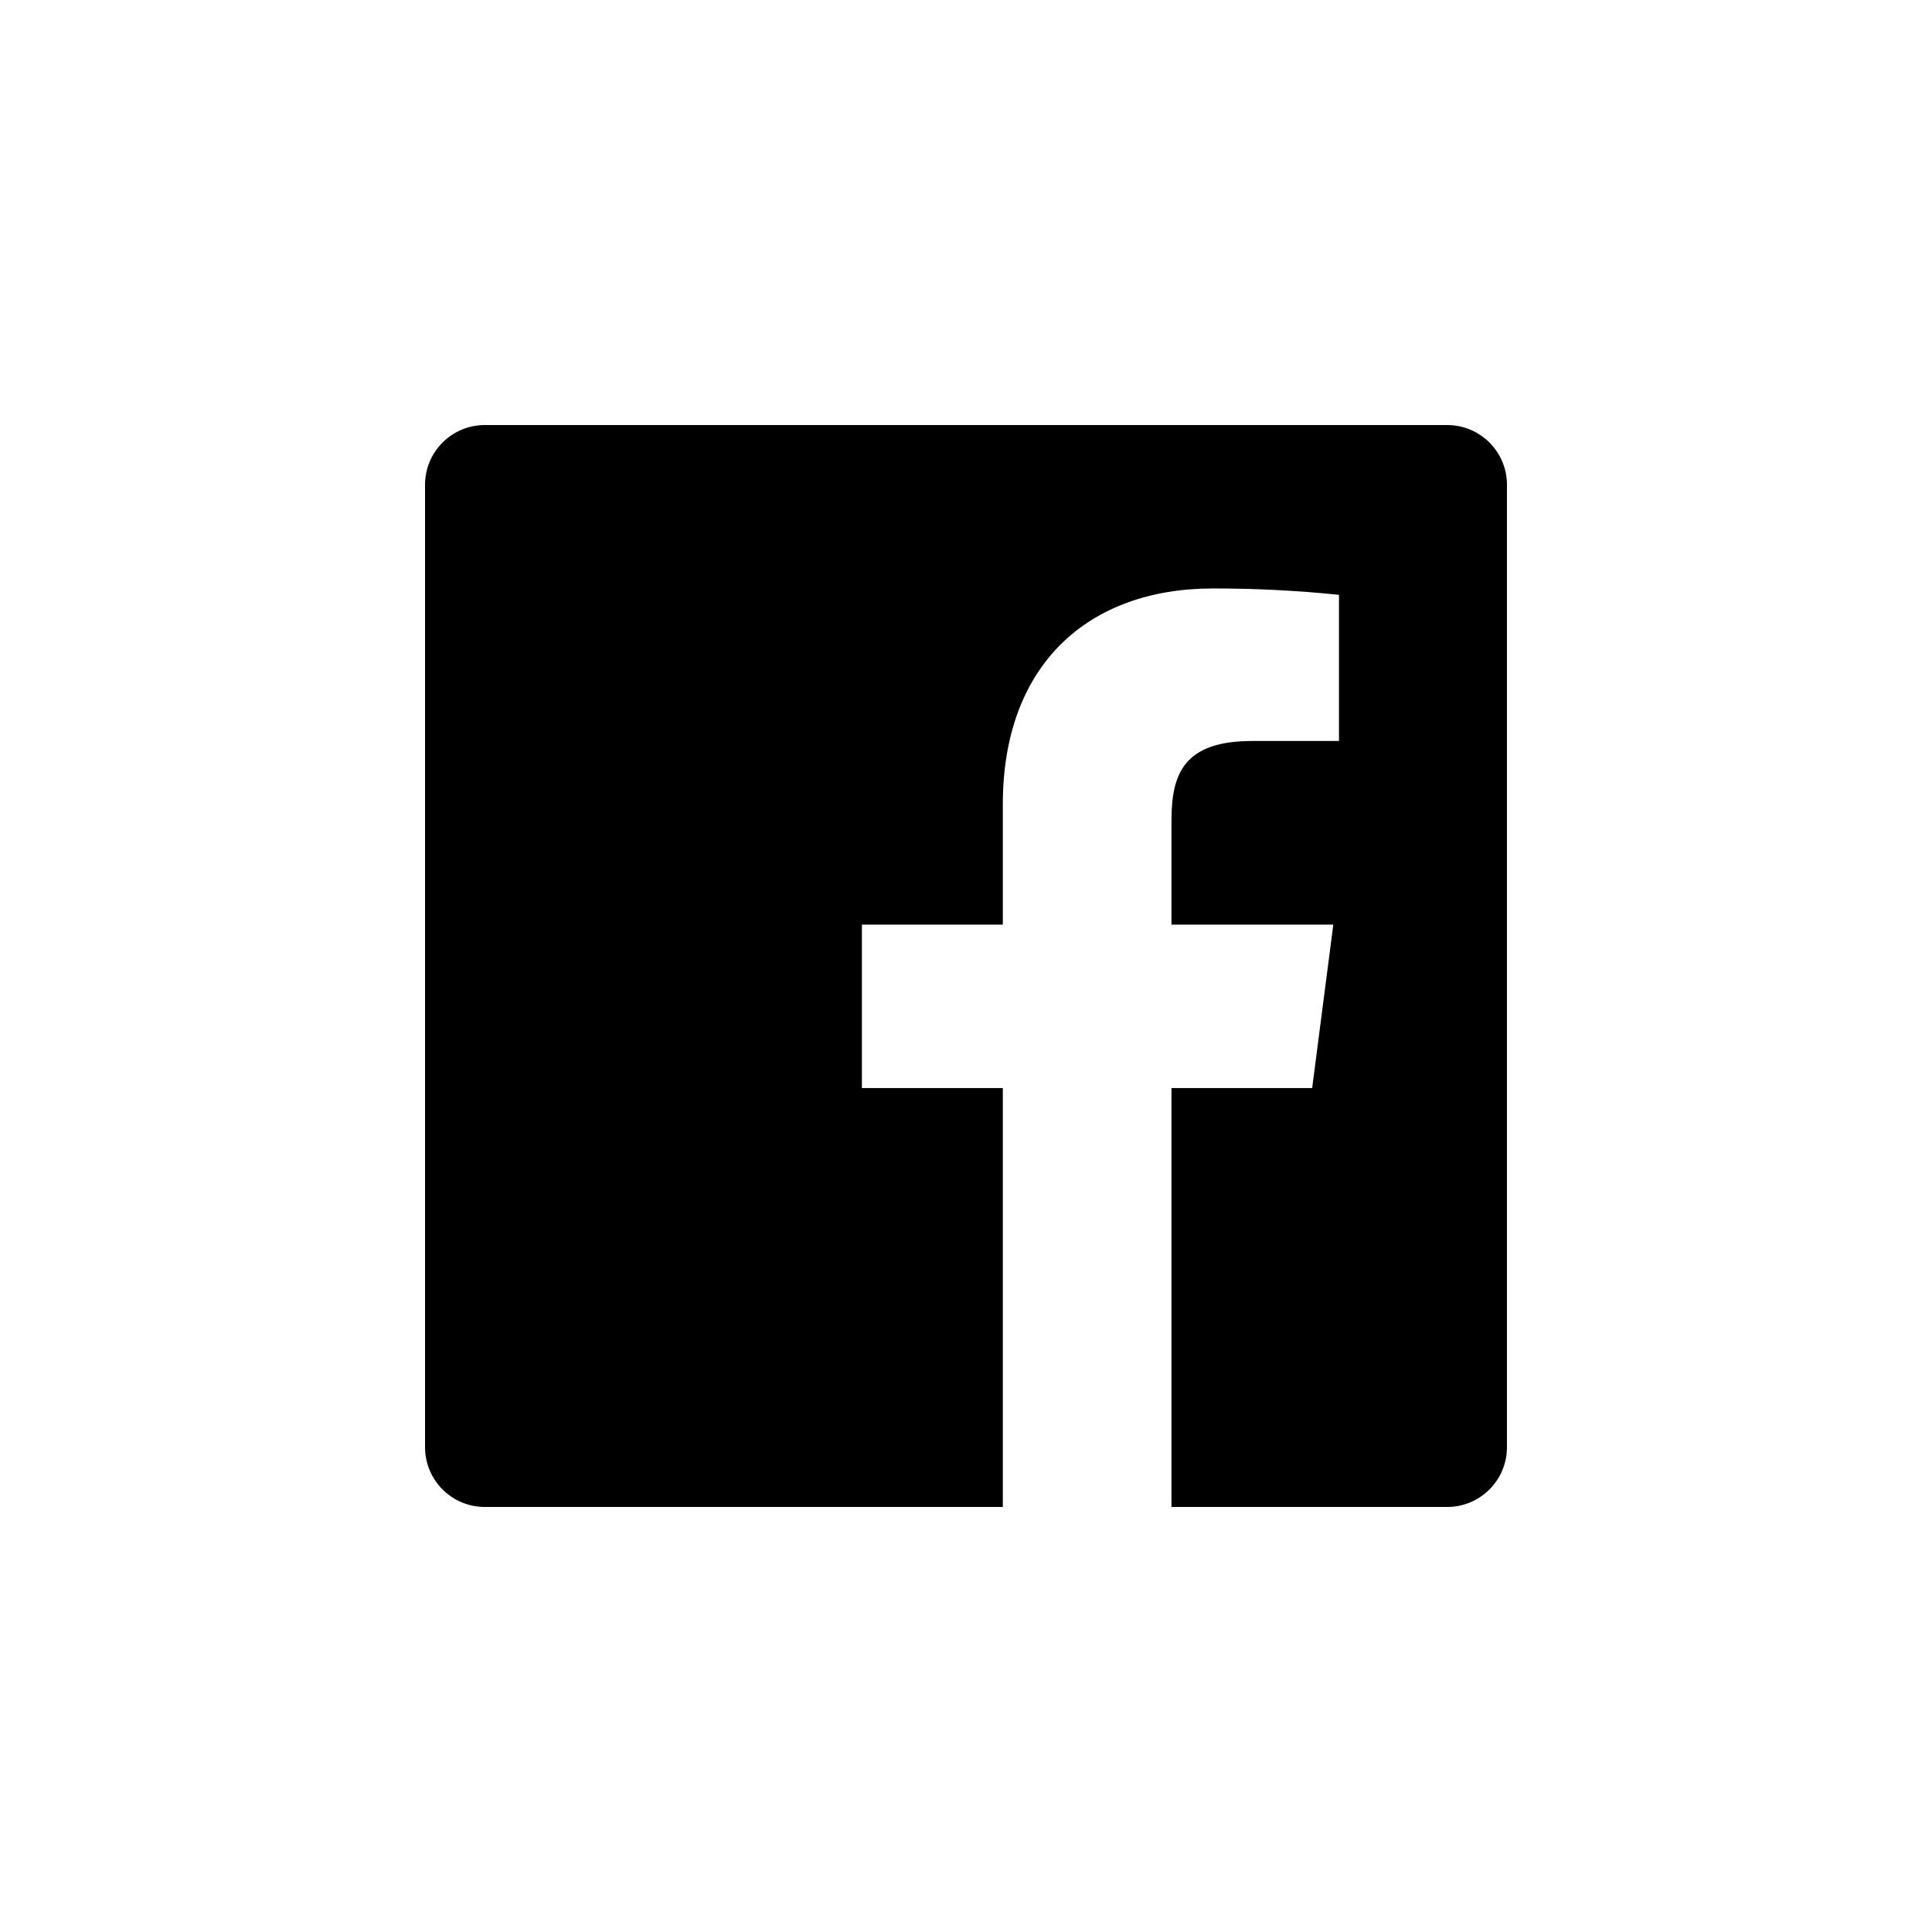
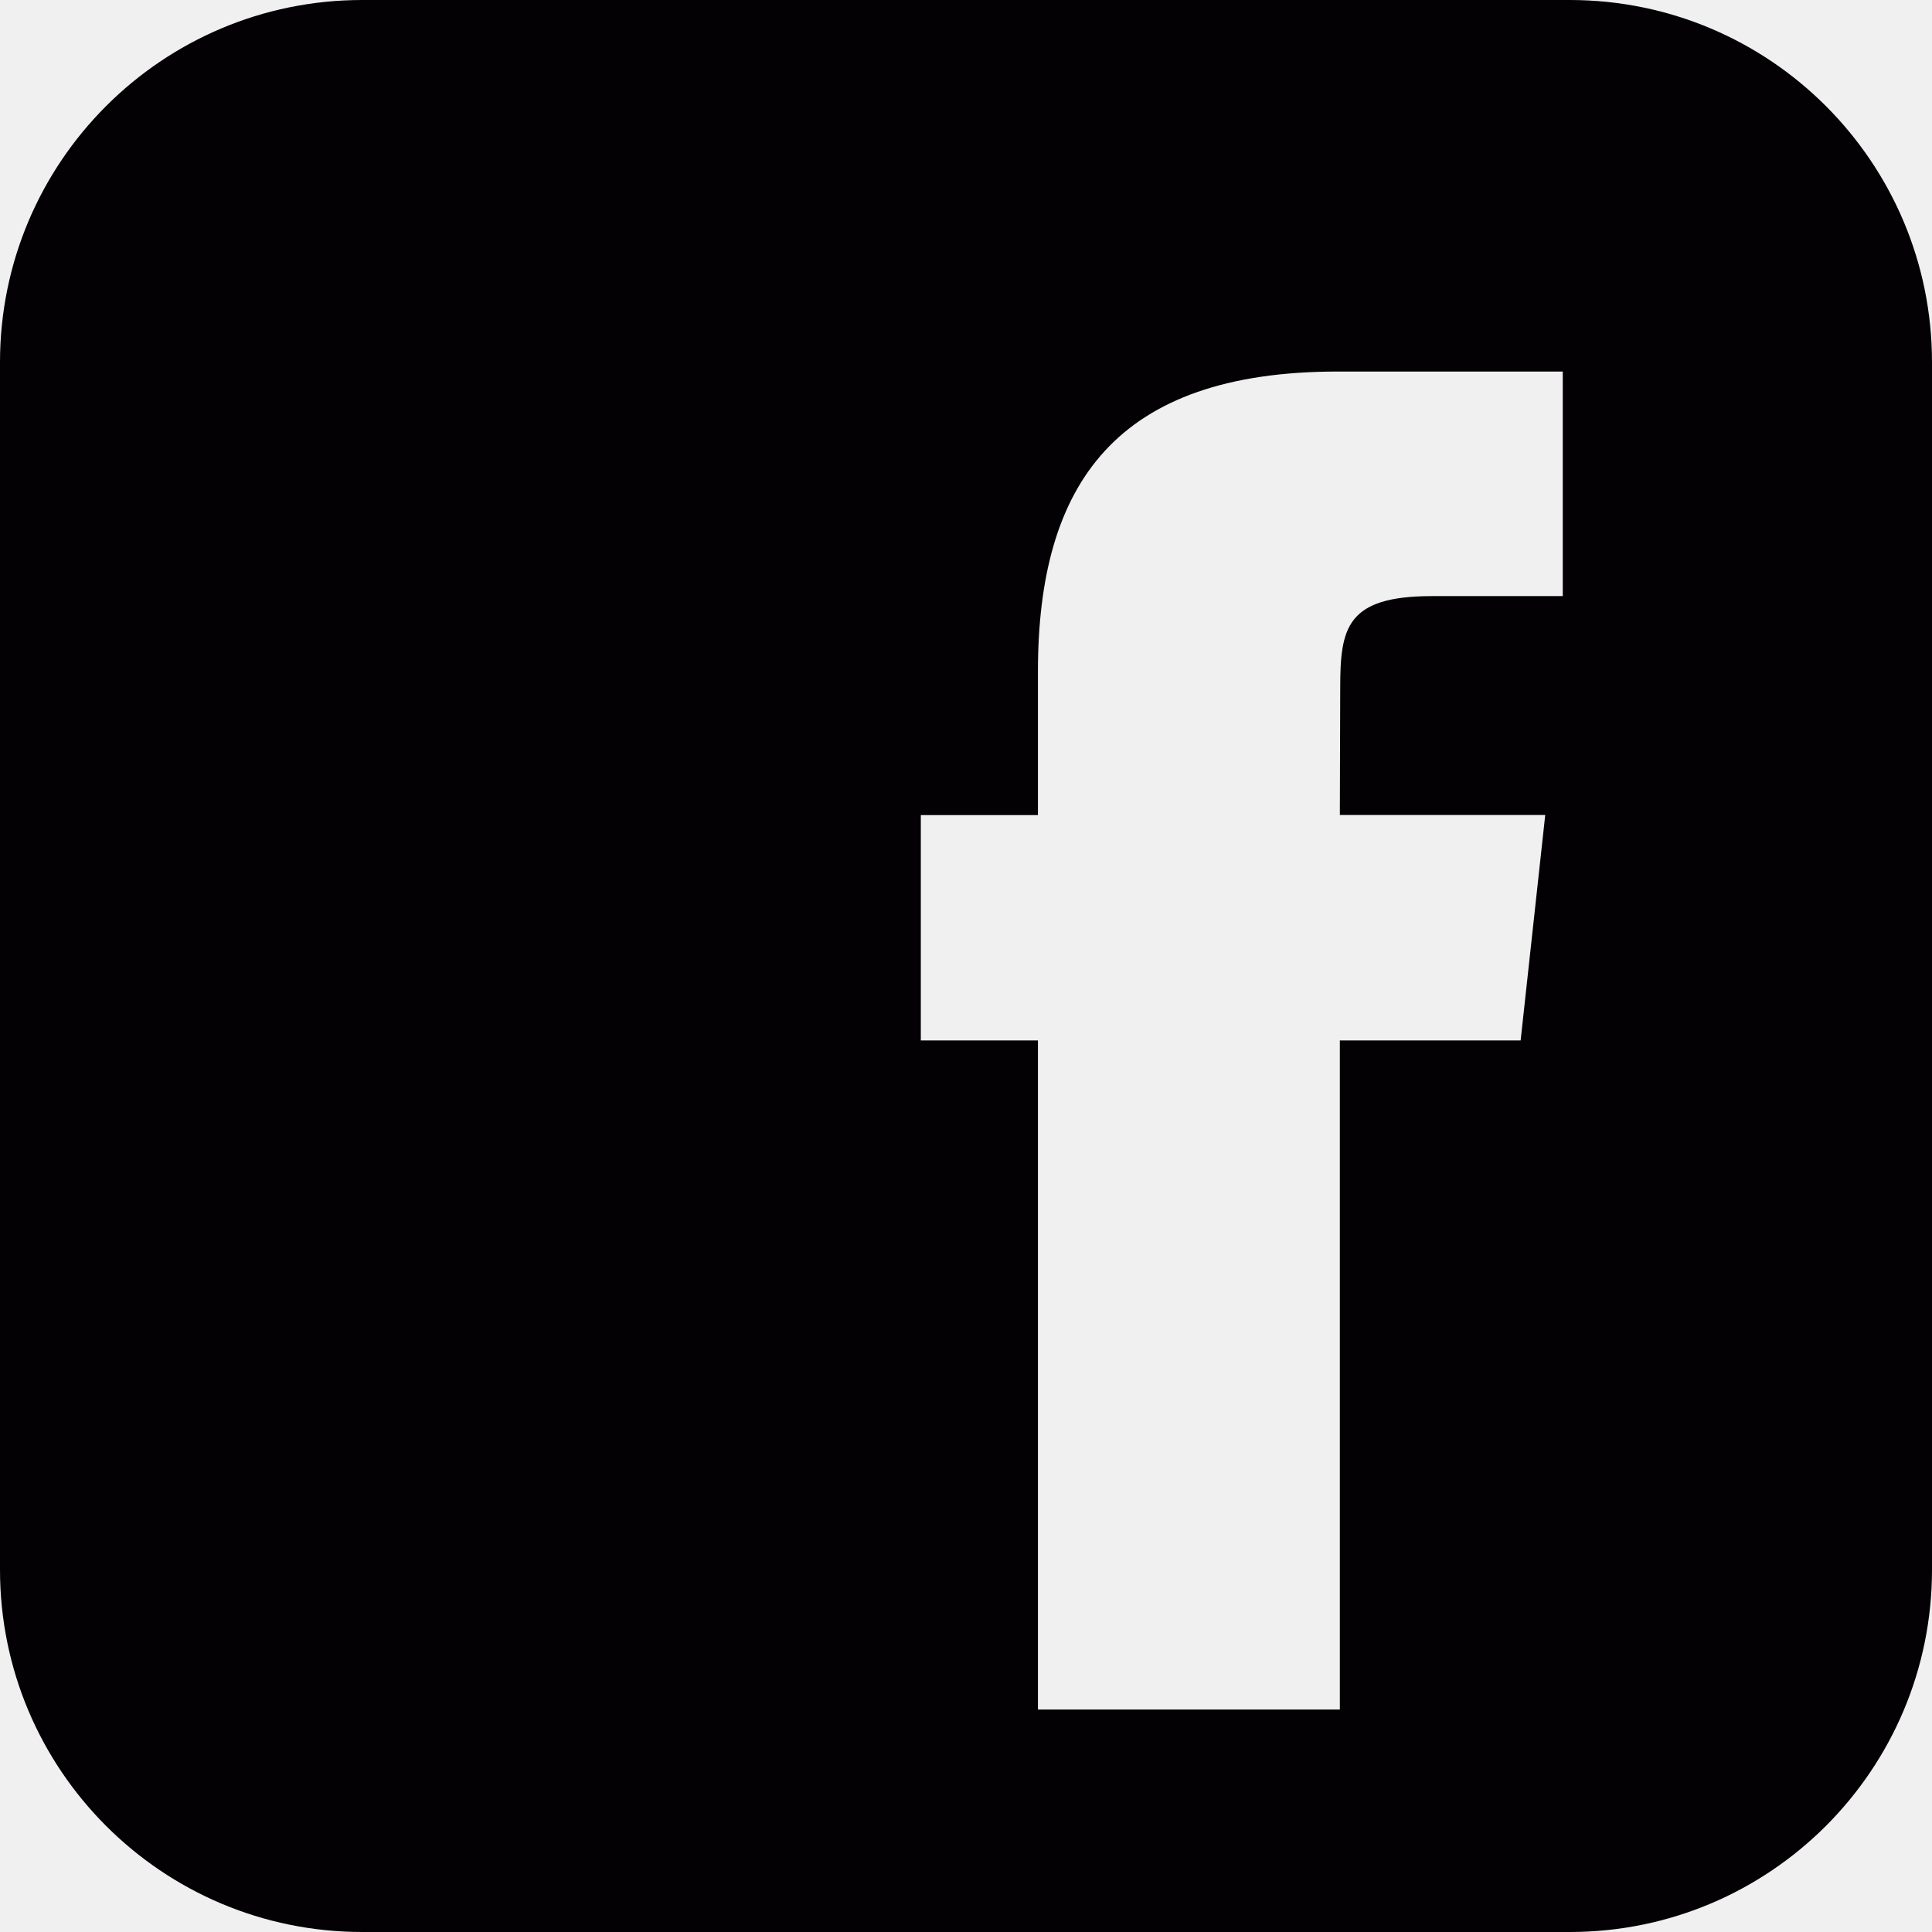
- <svg xmlns="http://www.w3.org/2000/svg" id="Square_Black" data-name="Square Black" viewBox="0 0 85 85">
-   <defs>
-     <style>.cls-1{fill:#fff;}.cls-2{fill:#000;}</style>
-   </defs>
-   <g id="Facebook">
-     <rect id="back" class="cls-1" width="85" height="85" />
-     <path id="Facebook-2" data-name="Facebook" class="cls-2" d="M63.67,18.7H21.33a2.63,2.63,0,0,0-2.63,2.63V63.67a2.63,2.63,0,0,0,2.63,2.63H44.12V47.87h-6.2V40.68h6.2V35.39c0-6.15,3.76-9.5,9.24-9.5a53.46,53.46,0,0,1,5.55.28V32.6H55.1c-3,0-3.56,1.42-3.56,3.5v4.58h7.12l-.93,7.19H51.54V66.3H63.67a2.63,2.63,0,0,0,2.63-2.63V21.33A2.63,2.63,0,0,0,63.67,18.7Z" />
+ <svg xmlns="http://www.w3.org/2000/svg" version="1.1" id="Capa_1" x="0px" y="0px" viewBox="0 0 26 26" style="enable-background:new 0 0 26 26;" xml:space="preserve">
+   <g>
+     <path style="fill:#030104;" d="M21.125,0H4.875C2.182,0,0,2.182,0,4.875v16.25C0,23.818,2.182,26,4.875,26h16.25   C23.818,26,26,23.818,26,21.125V4.875C26,2.182,23.818,0,21.125,0z M20.464,14.002h-2.433v9.004h-4.063v-9.004h-1.576v-3.033h1.576   V9.037C13.969,6.504,15.021,5,18.006,5h3.025v3.022h-1.757c-1.162,0-1.238,0.433-1.238,1.243l-0.005,1.703h2.764L20.464,14.002z" />
  </g>
+   <g>
+ </g>
+   <g>
+ </g>
+   <g>
+ </g>
+   <g>
+ </g>
+   <g>
+ </g>
+   <g>
+ </g>
+   <g>
+ </g>
+   <g>
+ </g>
+   <g>
+ </g>
+   <g>
+ </g>
+   <g>
+ </g>
+   <g>
+ </g>
+   <g>
+ </g>
+   <g>
+ </g>
+   <g>
+ </g>
</svg>
